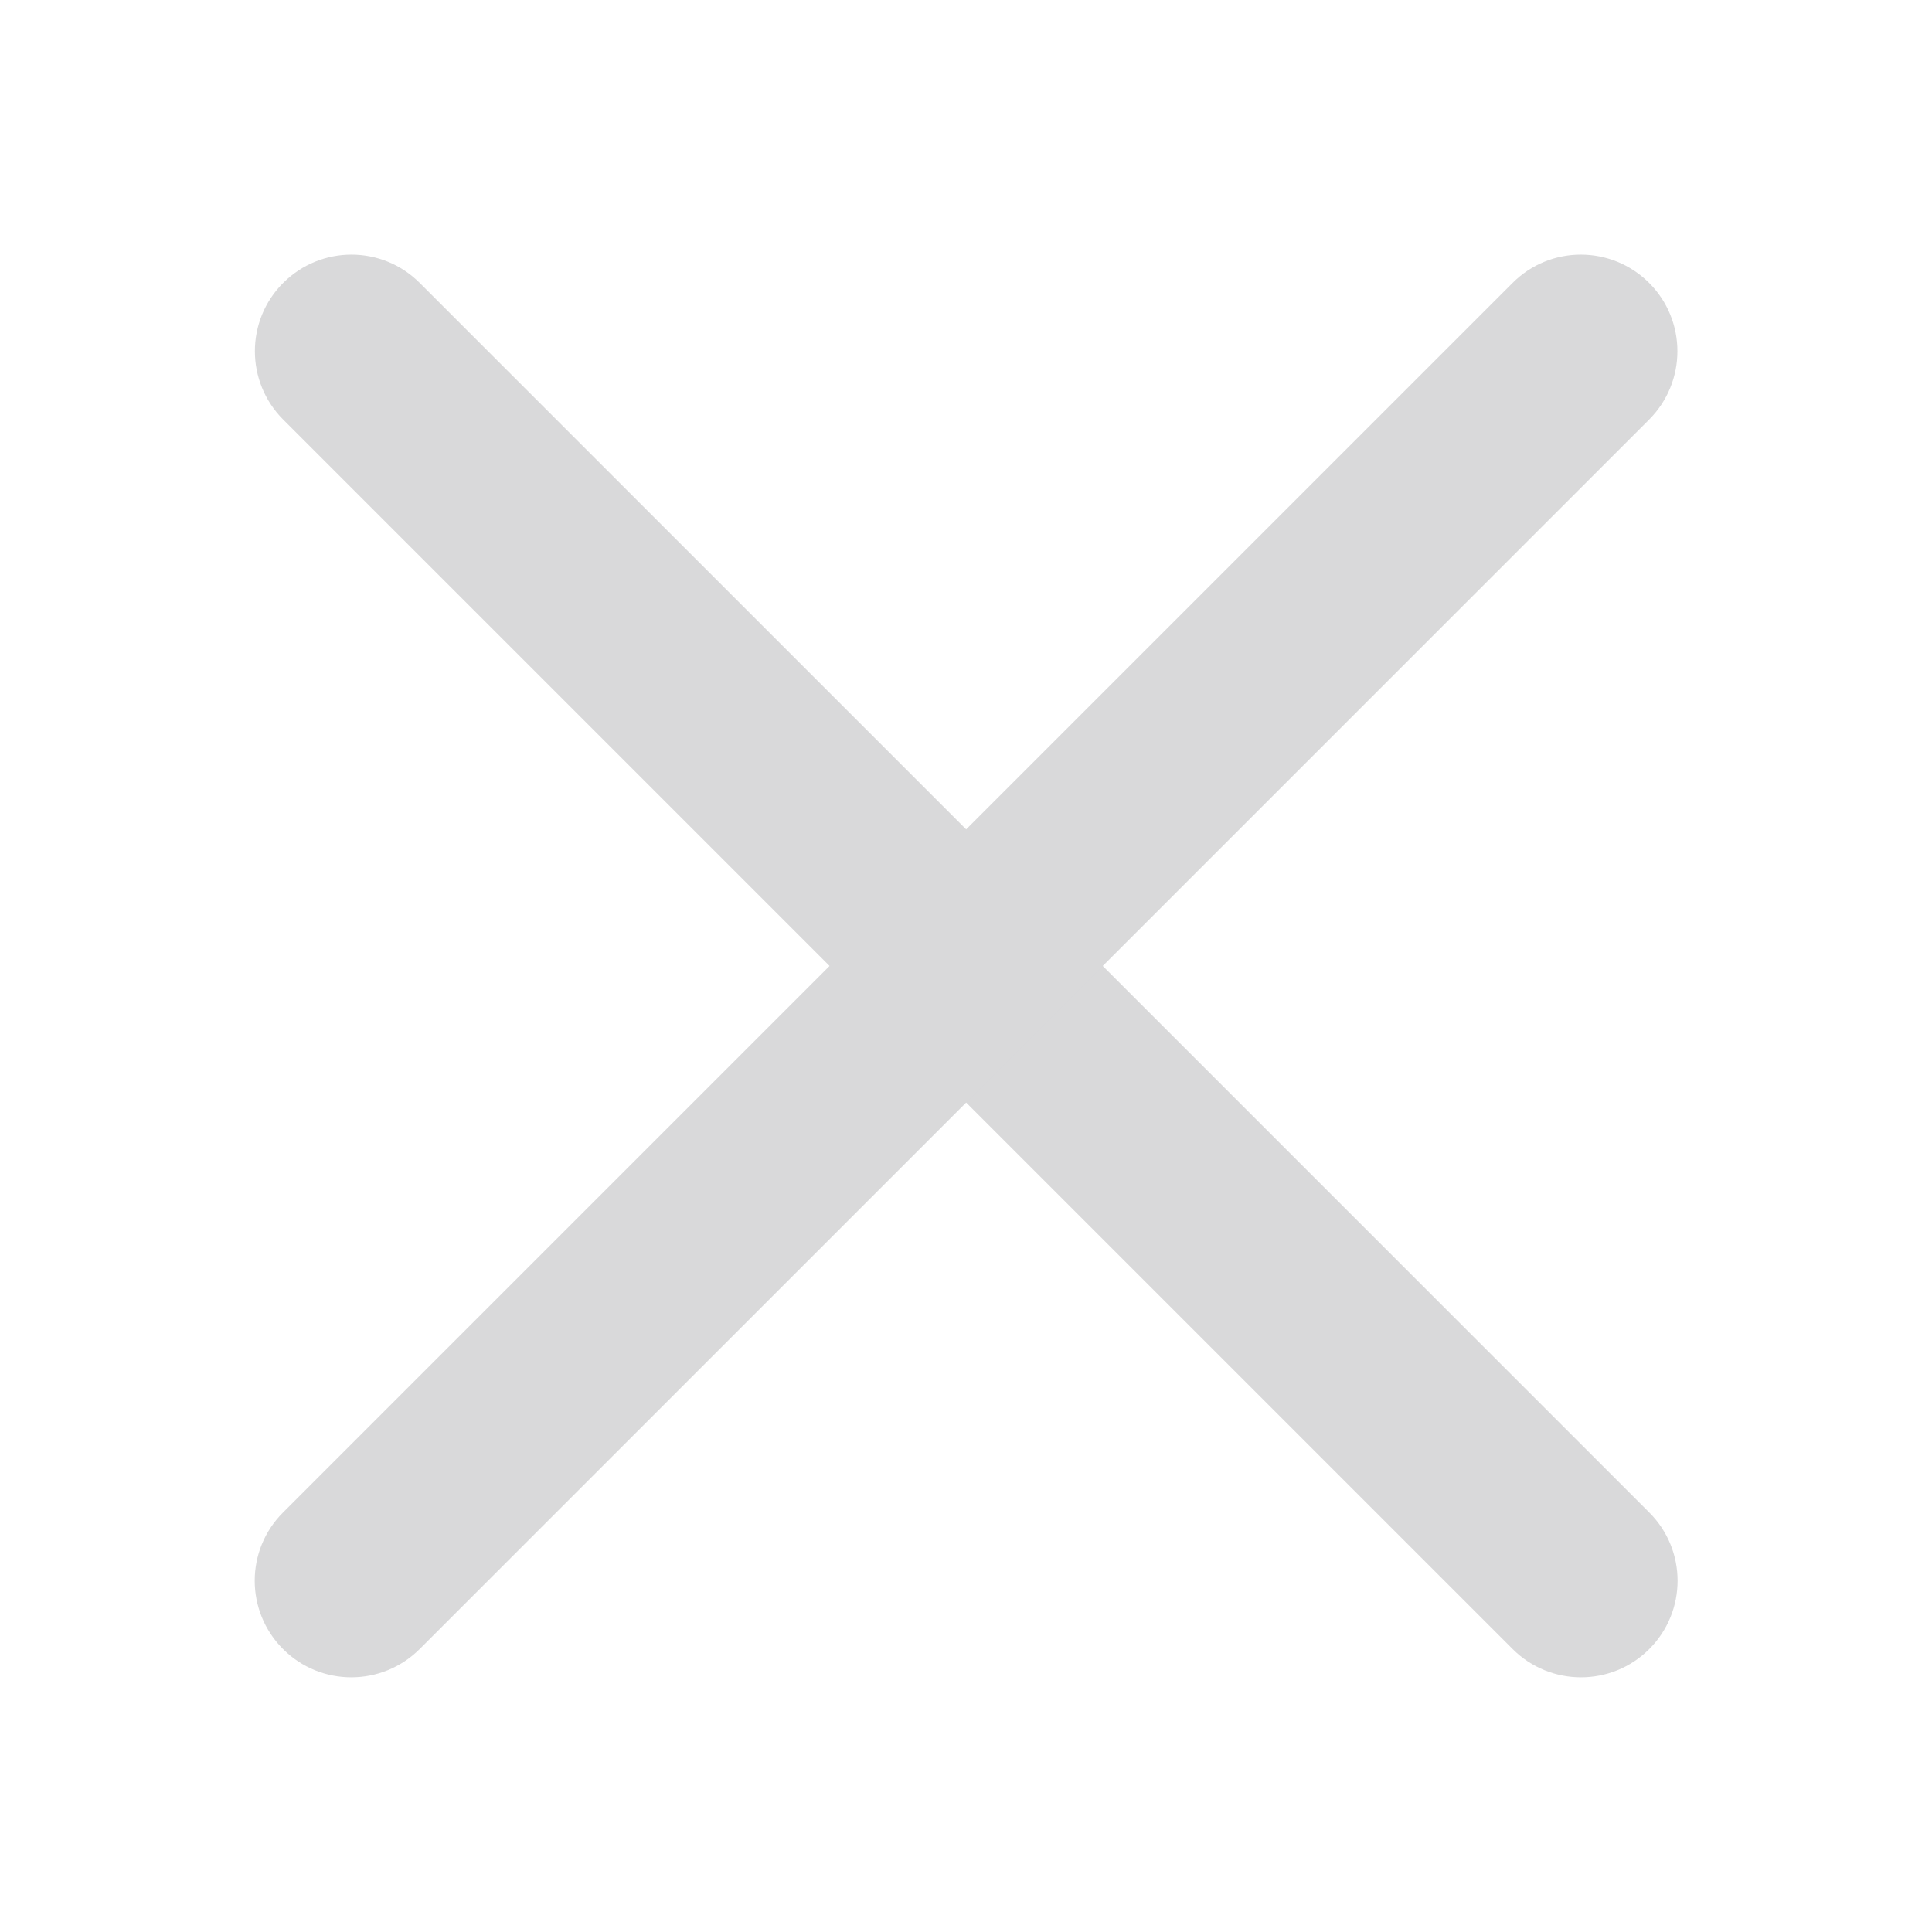
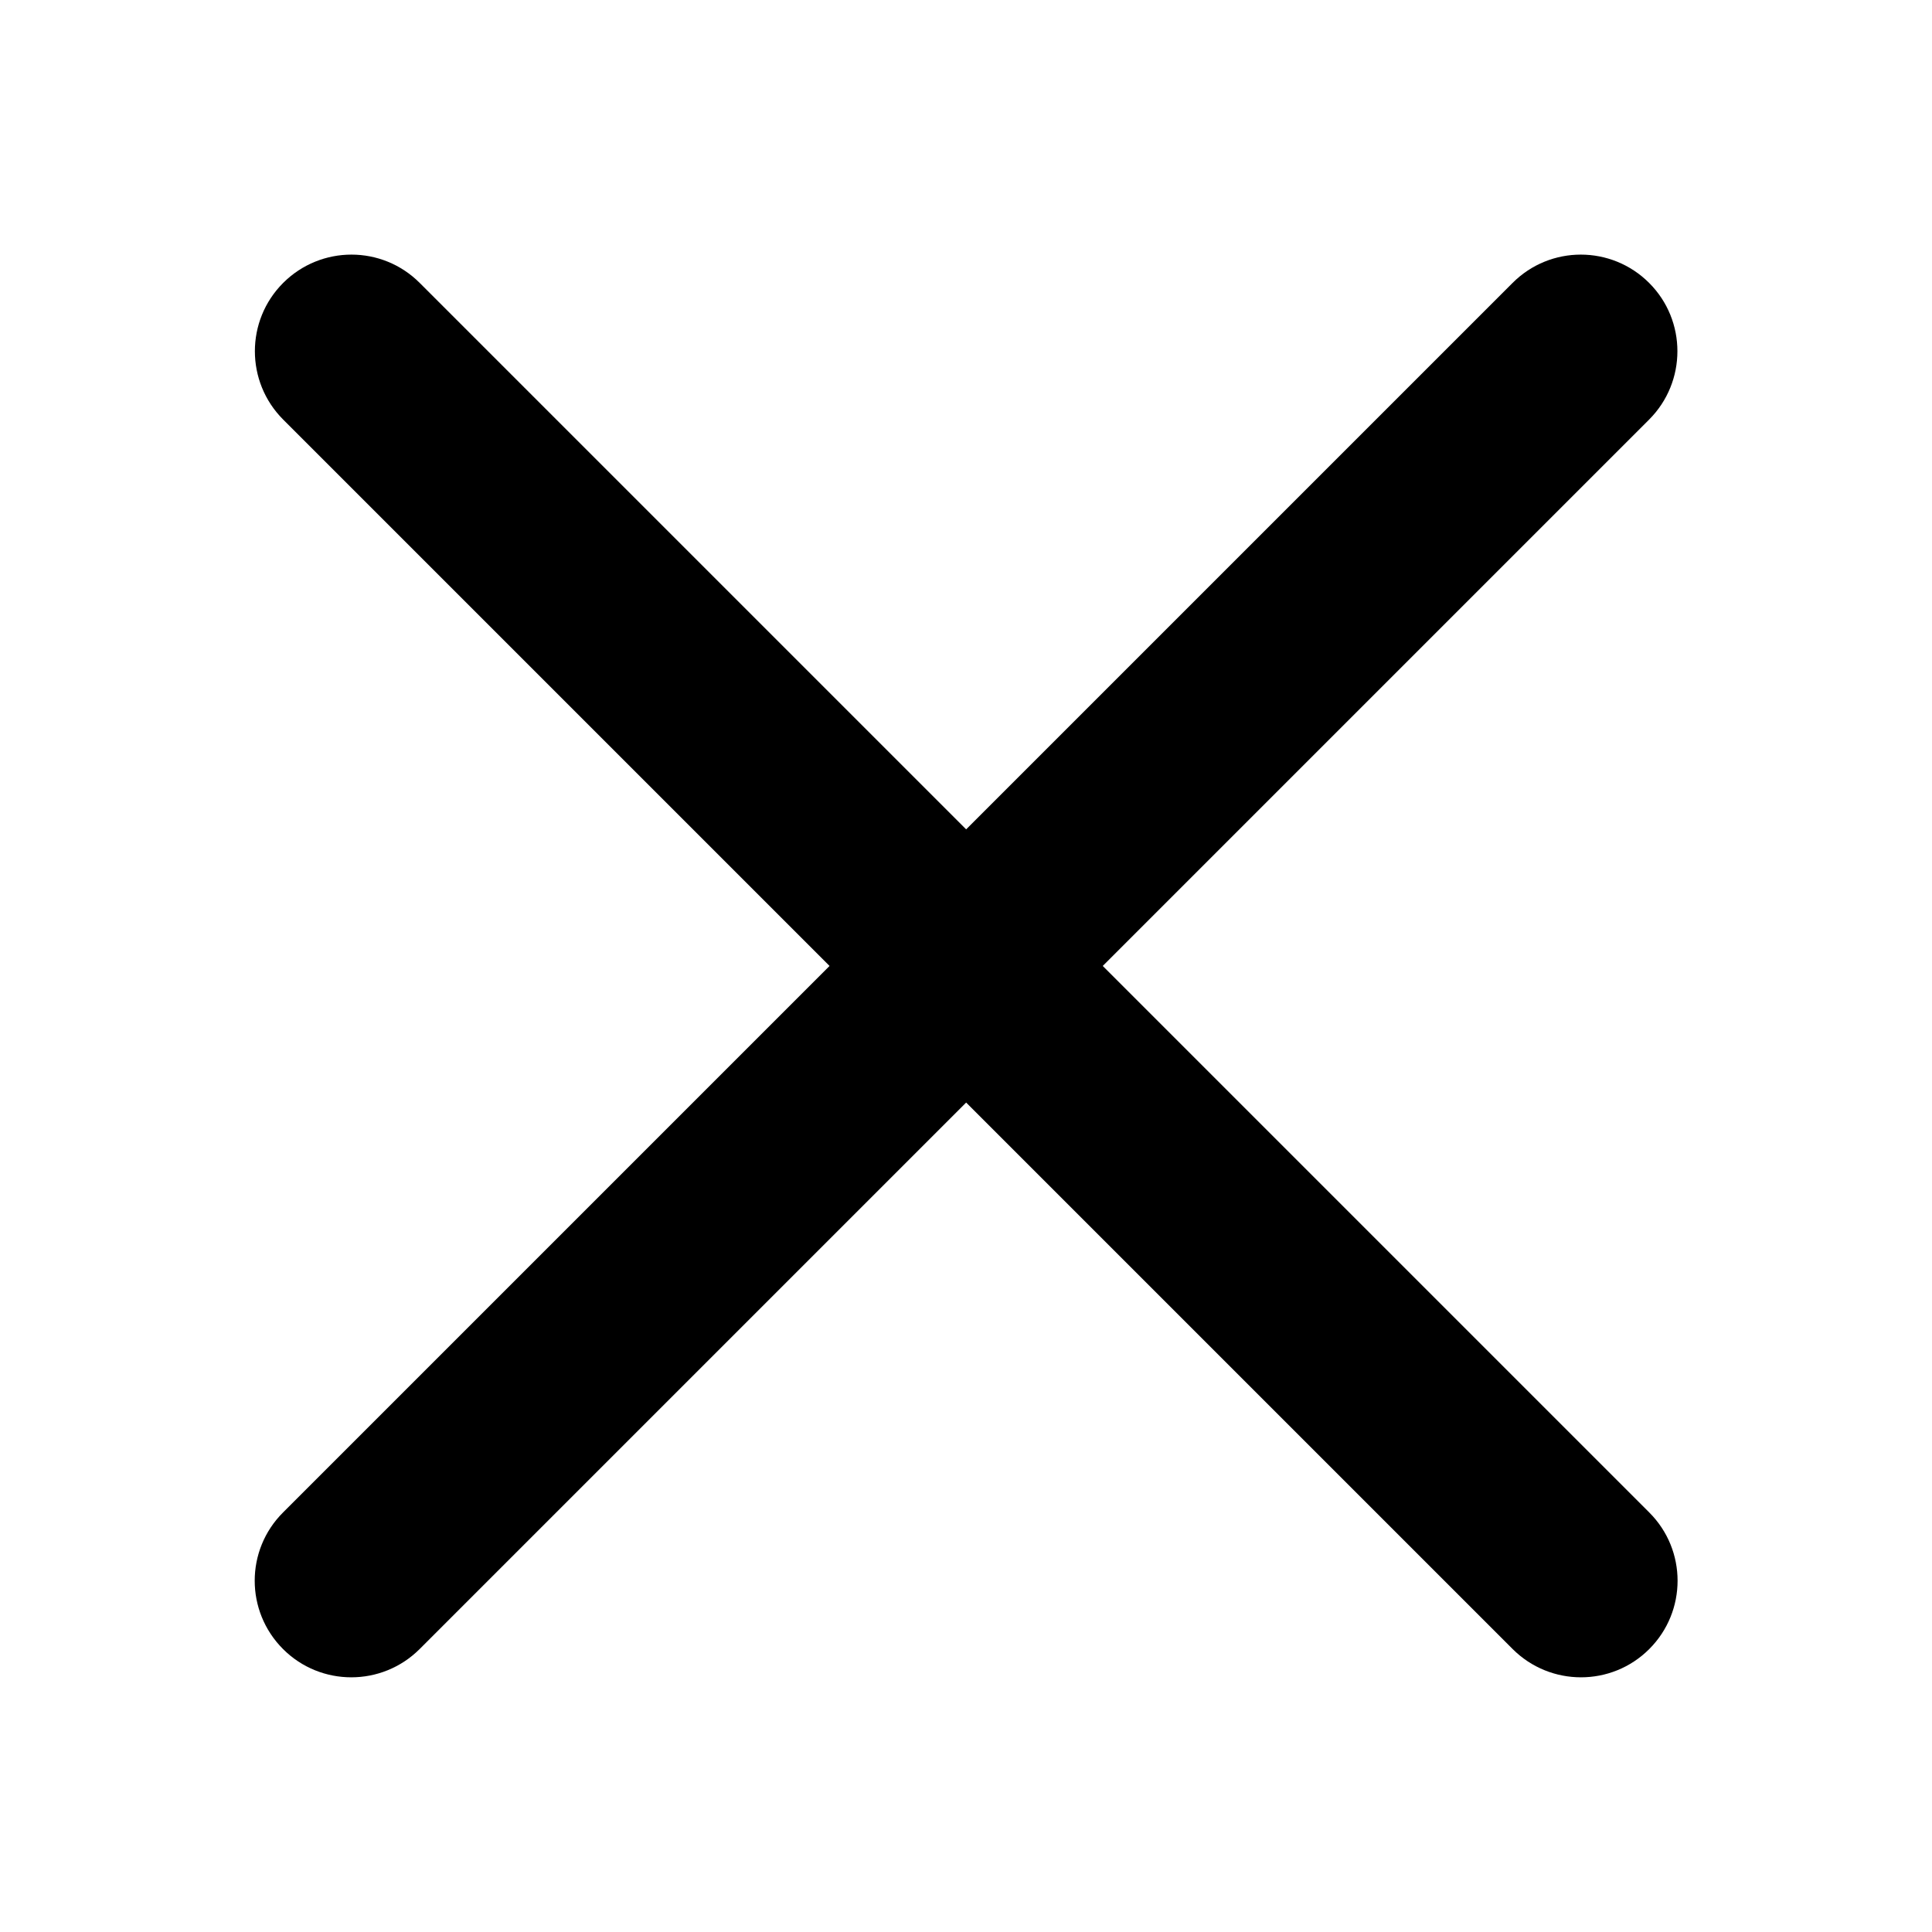
- <svg xmlns="http://www.w3.org/2000/svg" width="20" height="20" viewBox="0 0 20 20" fill="none">
-   <path d="M2.931 2.929C3.322 2.538 3.955 2.538 4.345 2.929L17.073 15.657C17.464 16.047 17.464 16.68 17.073 17.071C16.683 17.461 16.05 17.461 15.659 17.071L2.931 4.343C2.541 3.952 2.541 3.319 2.931 2.929Z" fill="#D9D9DA" />
-   <path d="M17.072 2.929C17.462 3.319 17.462 3.952 17.072 4.343L4.344 17.071C3.953 17.461 3.32 17.461 2.93 17.071C2.539 16.68 2.539 16.047 2.93 15.657L15.658 2.929C16.048 2.538 16.681 2.538 17.072 2.929Z" fill="#D9D9DA" />
+ <svg xmlns="http://www.w3.org/2000/svg" width="20" height="20" viewBox="0 0 20 20">
+   <path d="M2.931 2.929C3.322 2.538 3.955 2.538 4.345 2.929L17.073 15.657C17.464 16.047 17.464 16.68 17.073 17.071C16.683 17.461 16.05 17.461 15.659 17.071L2.931 4.343C2.541 3.952 2.541 3.319 2.931 2.929Z" />
+   <path d="M17.072 2.929C17.462 3.319 17.462 3.952 17.072 4.343L4.344 17.071C3.953 17.461 3.32 17.461 2.93 17.071C2.539 16.68 2.539 16.047 2.93 15.657L15.658 2.929C16.048 2.538 16.681 2.538 17.072 2.929Z" />
</svg>
